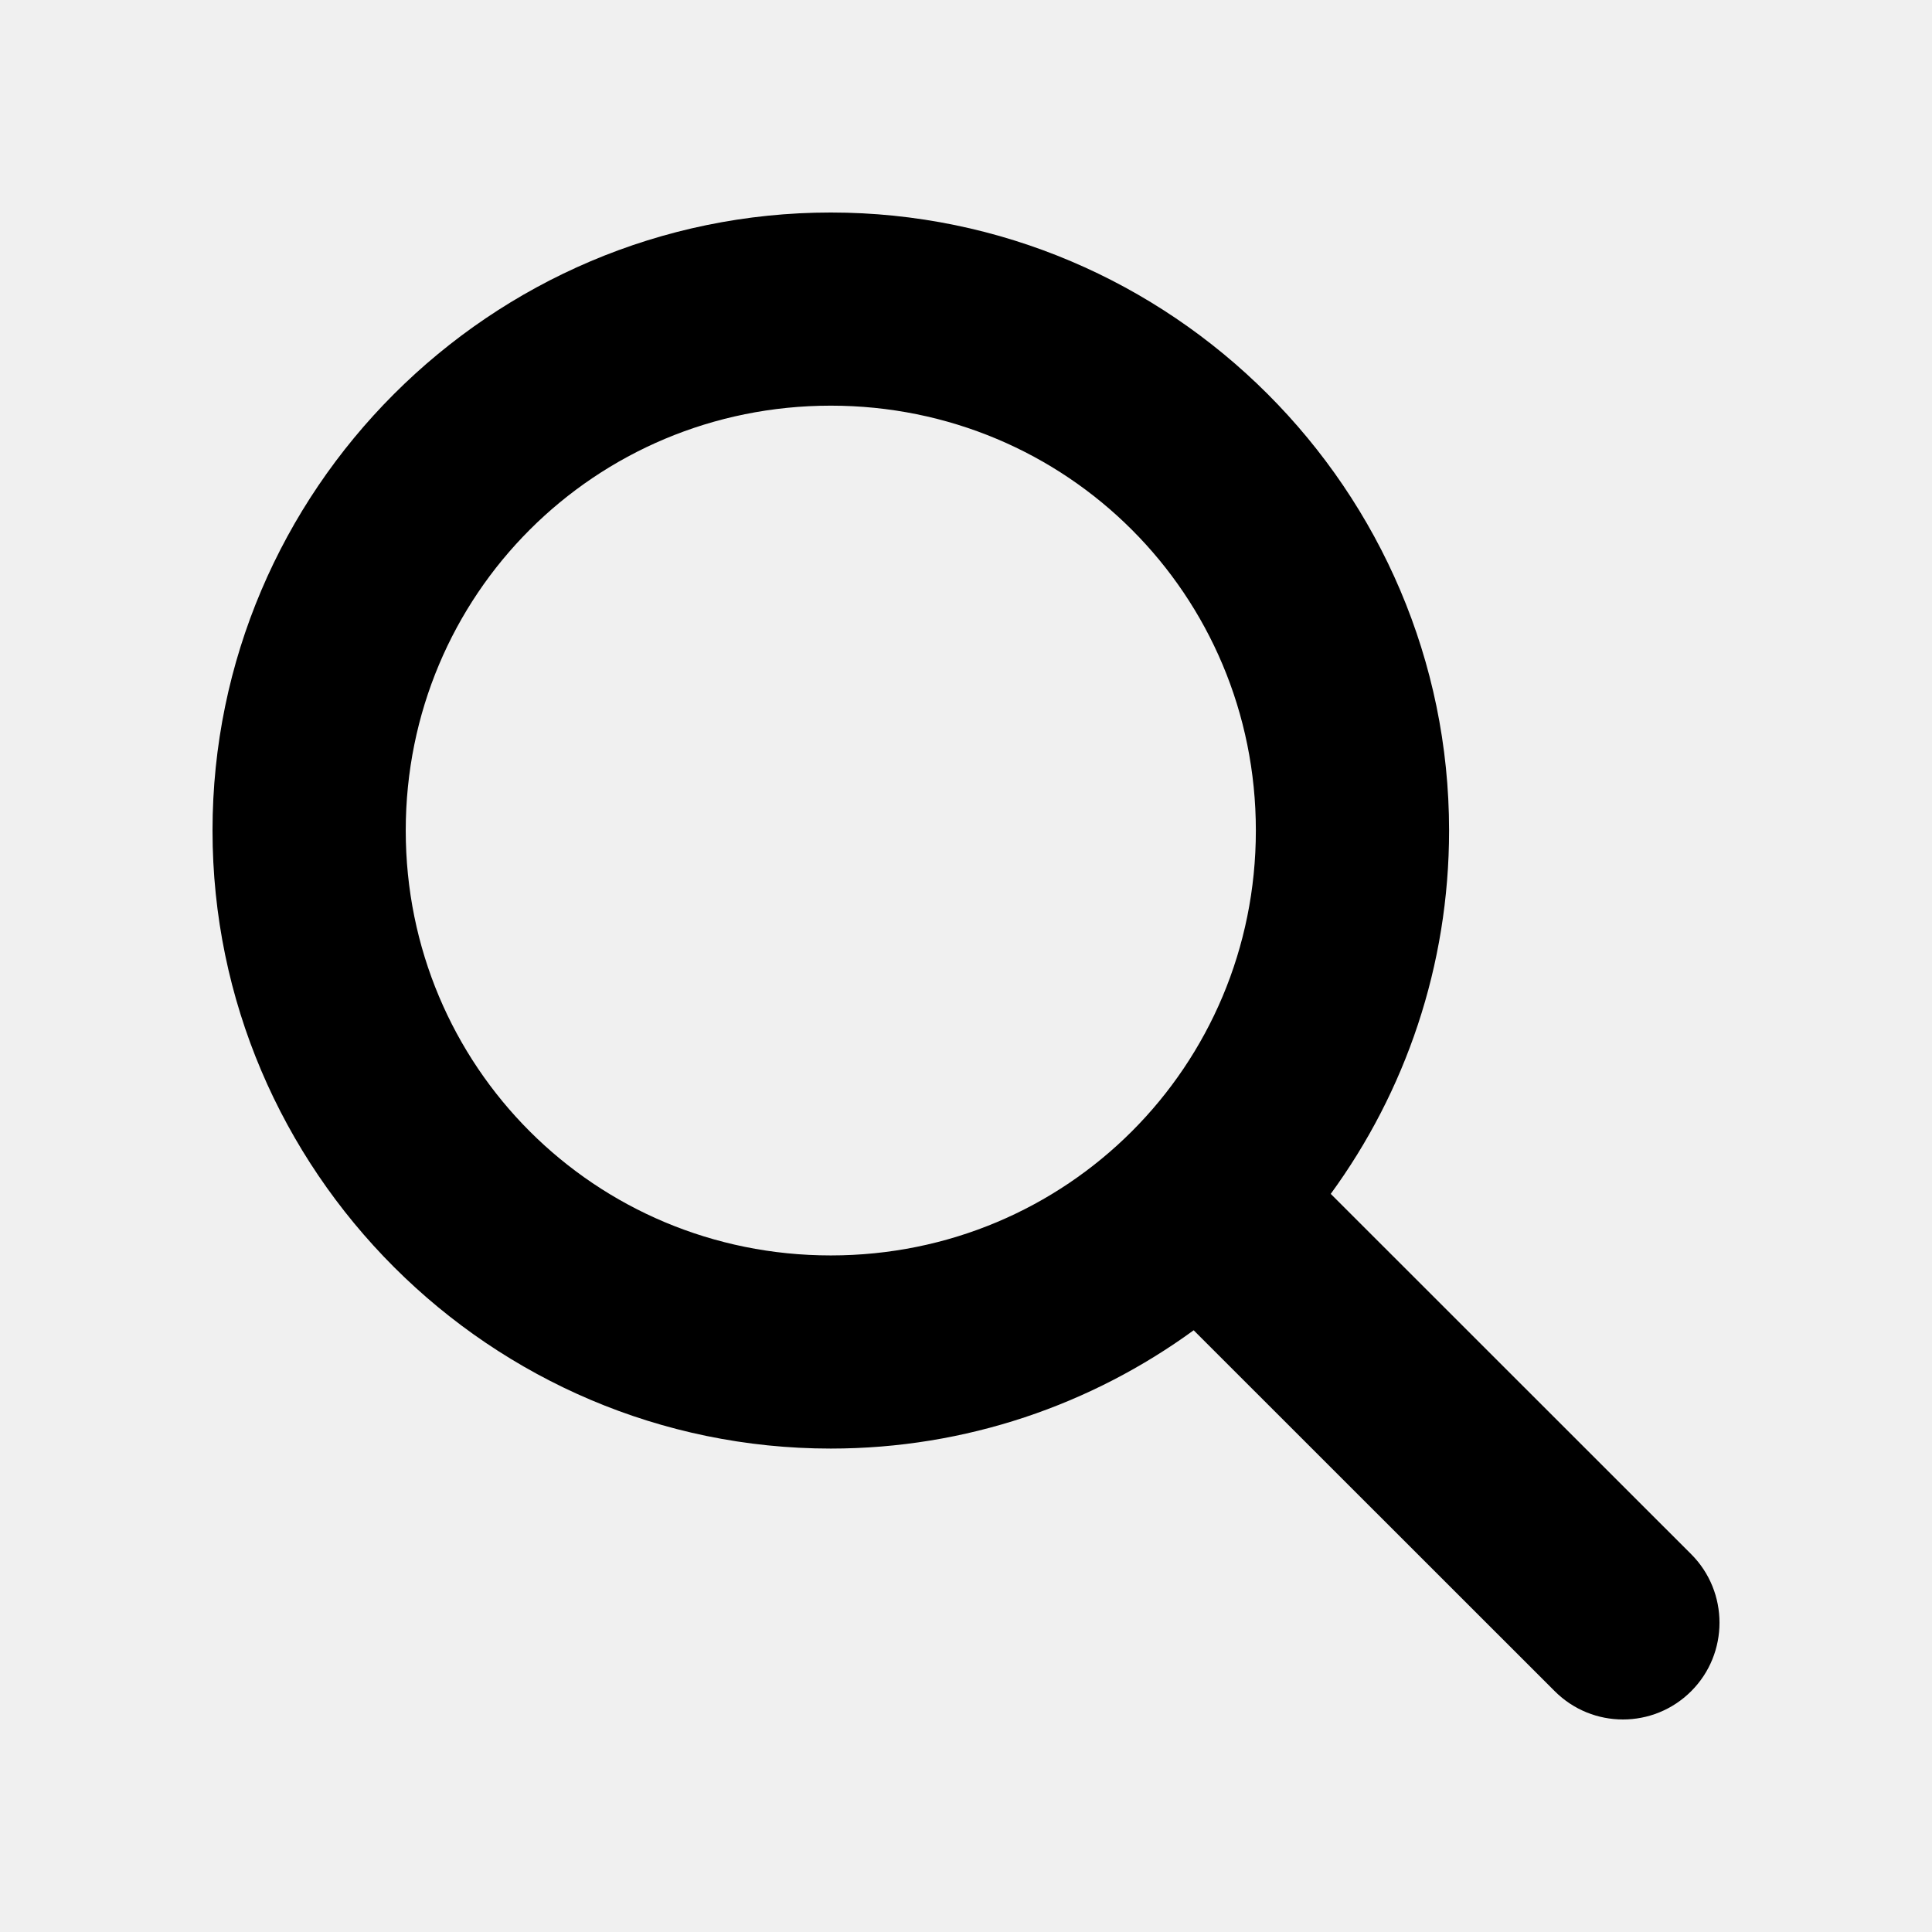
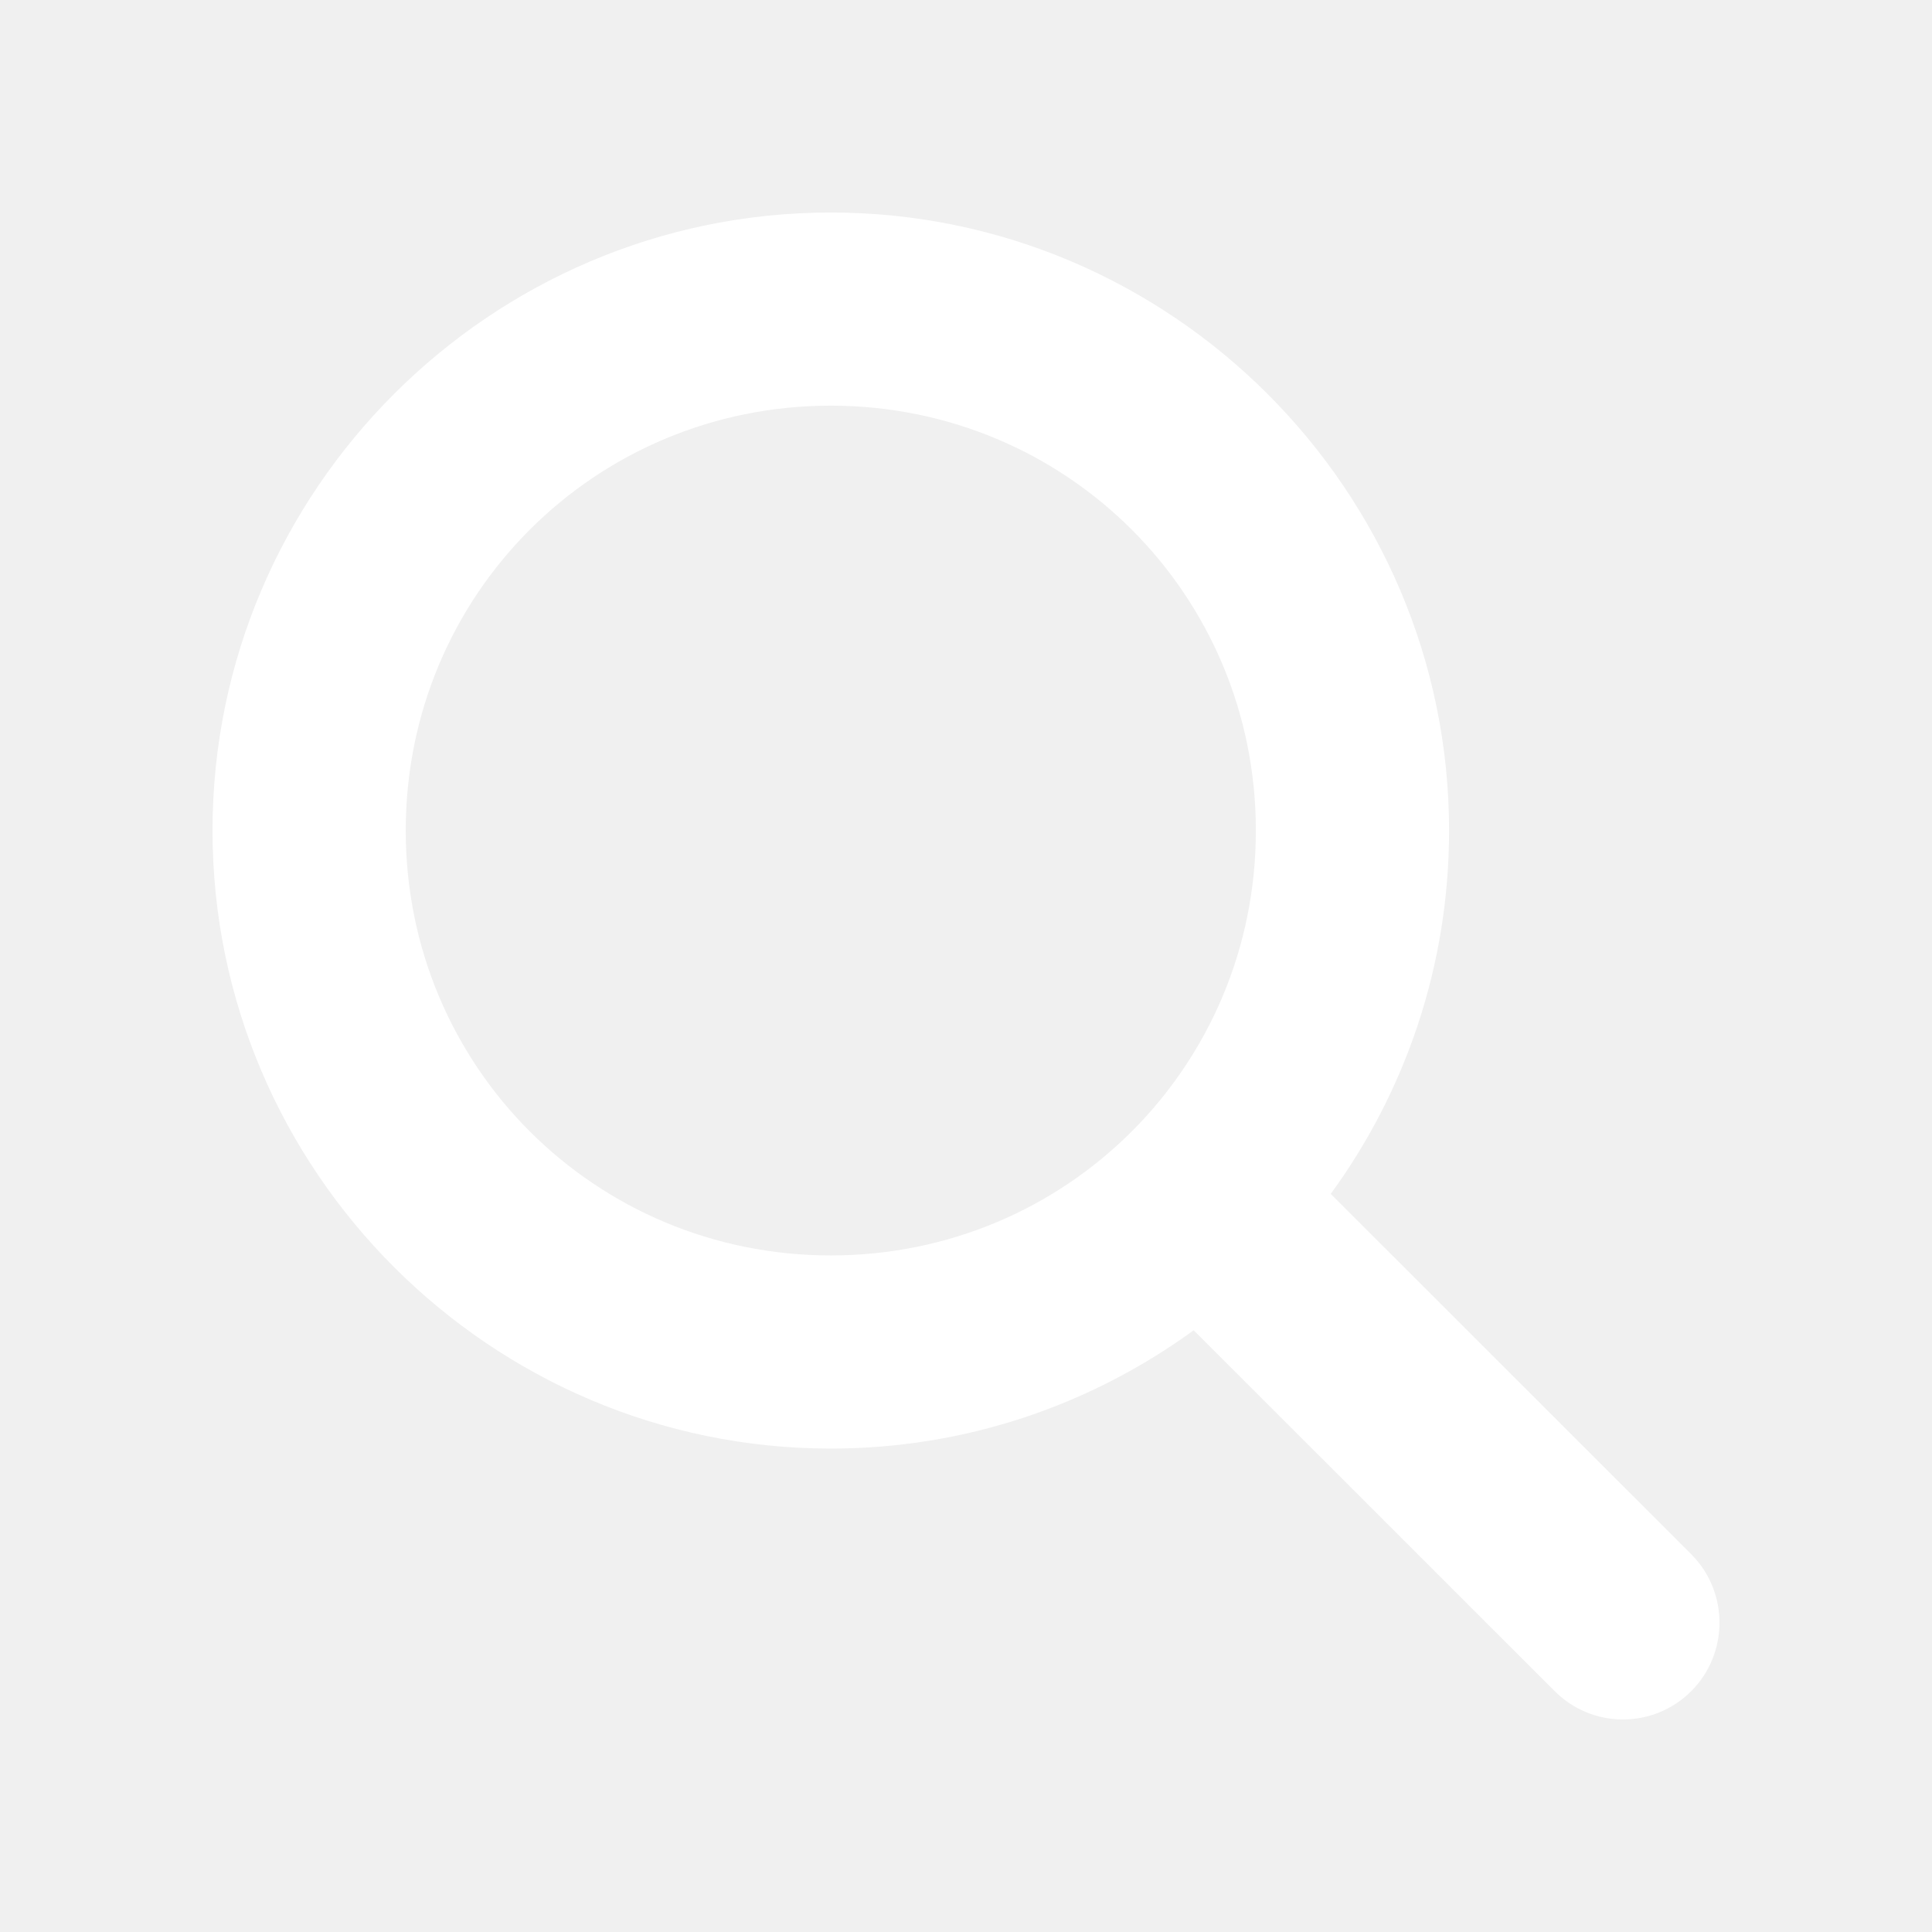
<svg xmlns="http://www.w3.org/2000/svg" version="1.1" x="0px" y="0px" viewBox="0 0 100 100">
  <g transform="translate(0,-952.3622)">
-     <path style="text-indent:0;text-transform:none;direction:ltr;block-progression:tb;baseline-shift:baseline;color:#000000;enable-background:accumulate;" d="M 43.002,963.362 C 25.387,963.362 11,977.743 11,995.351 c 0,17.608 14.387,31.989 32.002,31.989 7.004,0 13.5,-2.276 18.782,-6.123 l 18.689,18.681 c 1.952,1.952 5.11,1.952 7.063,0 1.953,-1.952 1.953,-5.139 0,-7.091 l -18.657,-18.65 c 3.857,-5.284 6.125,-11.795 6.125,-18.806 0,-17.608 -14.387,-31.989 -32.002,-31.989 z m 0,9.997 c 12.21,0 22.001,9.787 22.001,21.992 0,12.205 -9.791,21.992 -22.001,21.992 -12.21,0 -22.001,-9.787 -22.001,-21.992 0,-12.205 9.791,-21.992 22.001,-21.992 z" fill="#000000" fill-opacity="1" stroke="none" marker="none" visibility="visible" display="inline" overflow="visible" />
+     <path style="text-indent:0;text-transform:none;direction:ltr;block-progression:tb;baseline-shift:baseline;color:#ffffff;enable-background:accumulate;" d="M 43.002,963.362 C 25.387,963.362 11,977.743 11,995.351 c 0,17.608 14.387,31.989 32.002,31.989 7.004,0 13.5,-2.276 18.782,-6.123 l 18.689,18.681 c 1.952,1.952 5.11,1.952 7.063,0 1.953,-1.952 1.953,-5.139 0,-7.091 l -18.657,-18.65 c 3.857,-5.284 6.125,-11.795 6.125,-18.806 0,-17.608 -14.387,-31.989 -32.002,-31.989 z m 0,9.997 c 12.21,0 22.001,9.787 22.001,21.992 0,12.205 -9.791,21.992 -22.001,21.992 -12.21,0 -22.001,-9.787 -22.001,-21.992 0,-12.205 9.791,-21.992 22.001,-21.992 z" fill="#ffffff" fill-opacity="1" stroke="none" marker="none" visibility="visible" display="inline" overflow="visible" />
  </g>
</svg>
